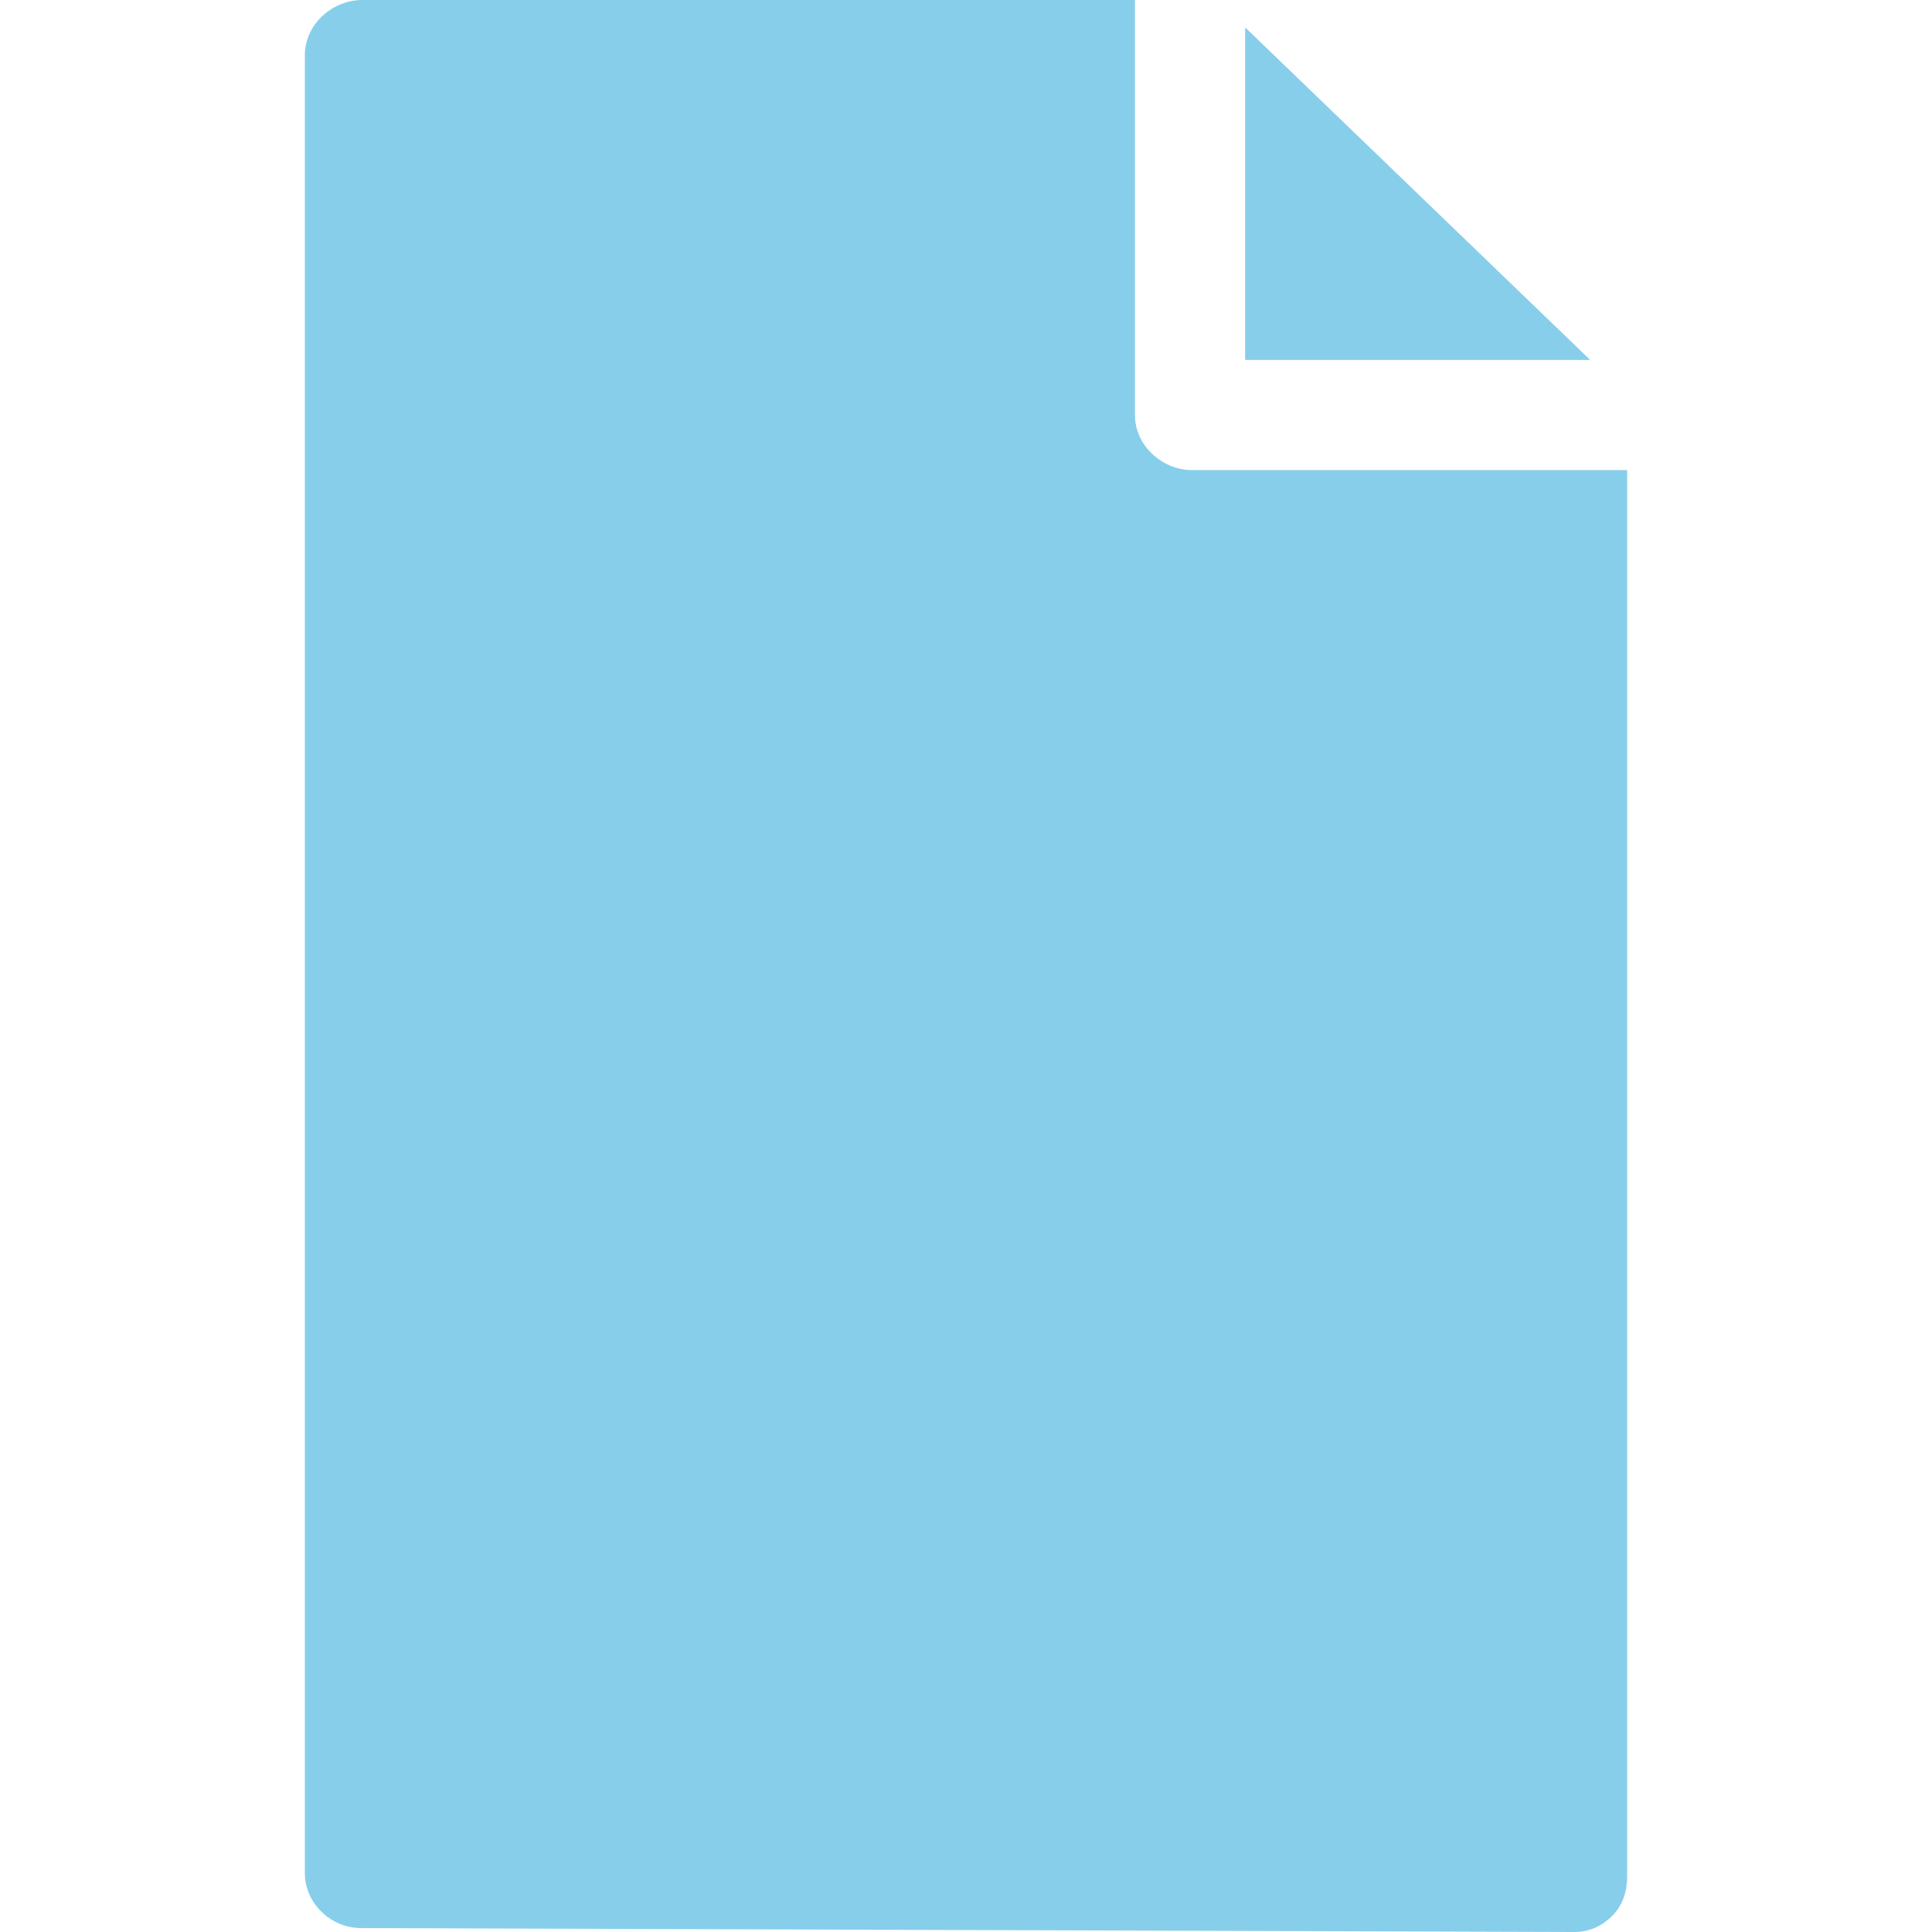
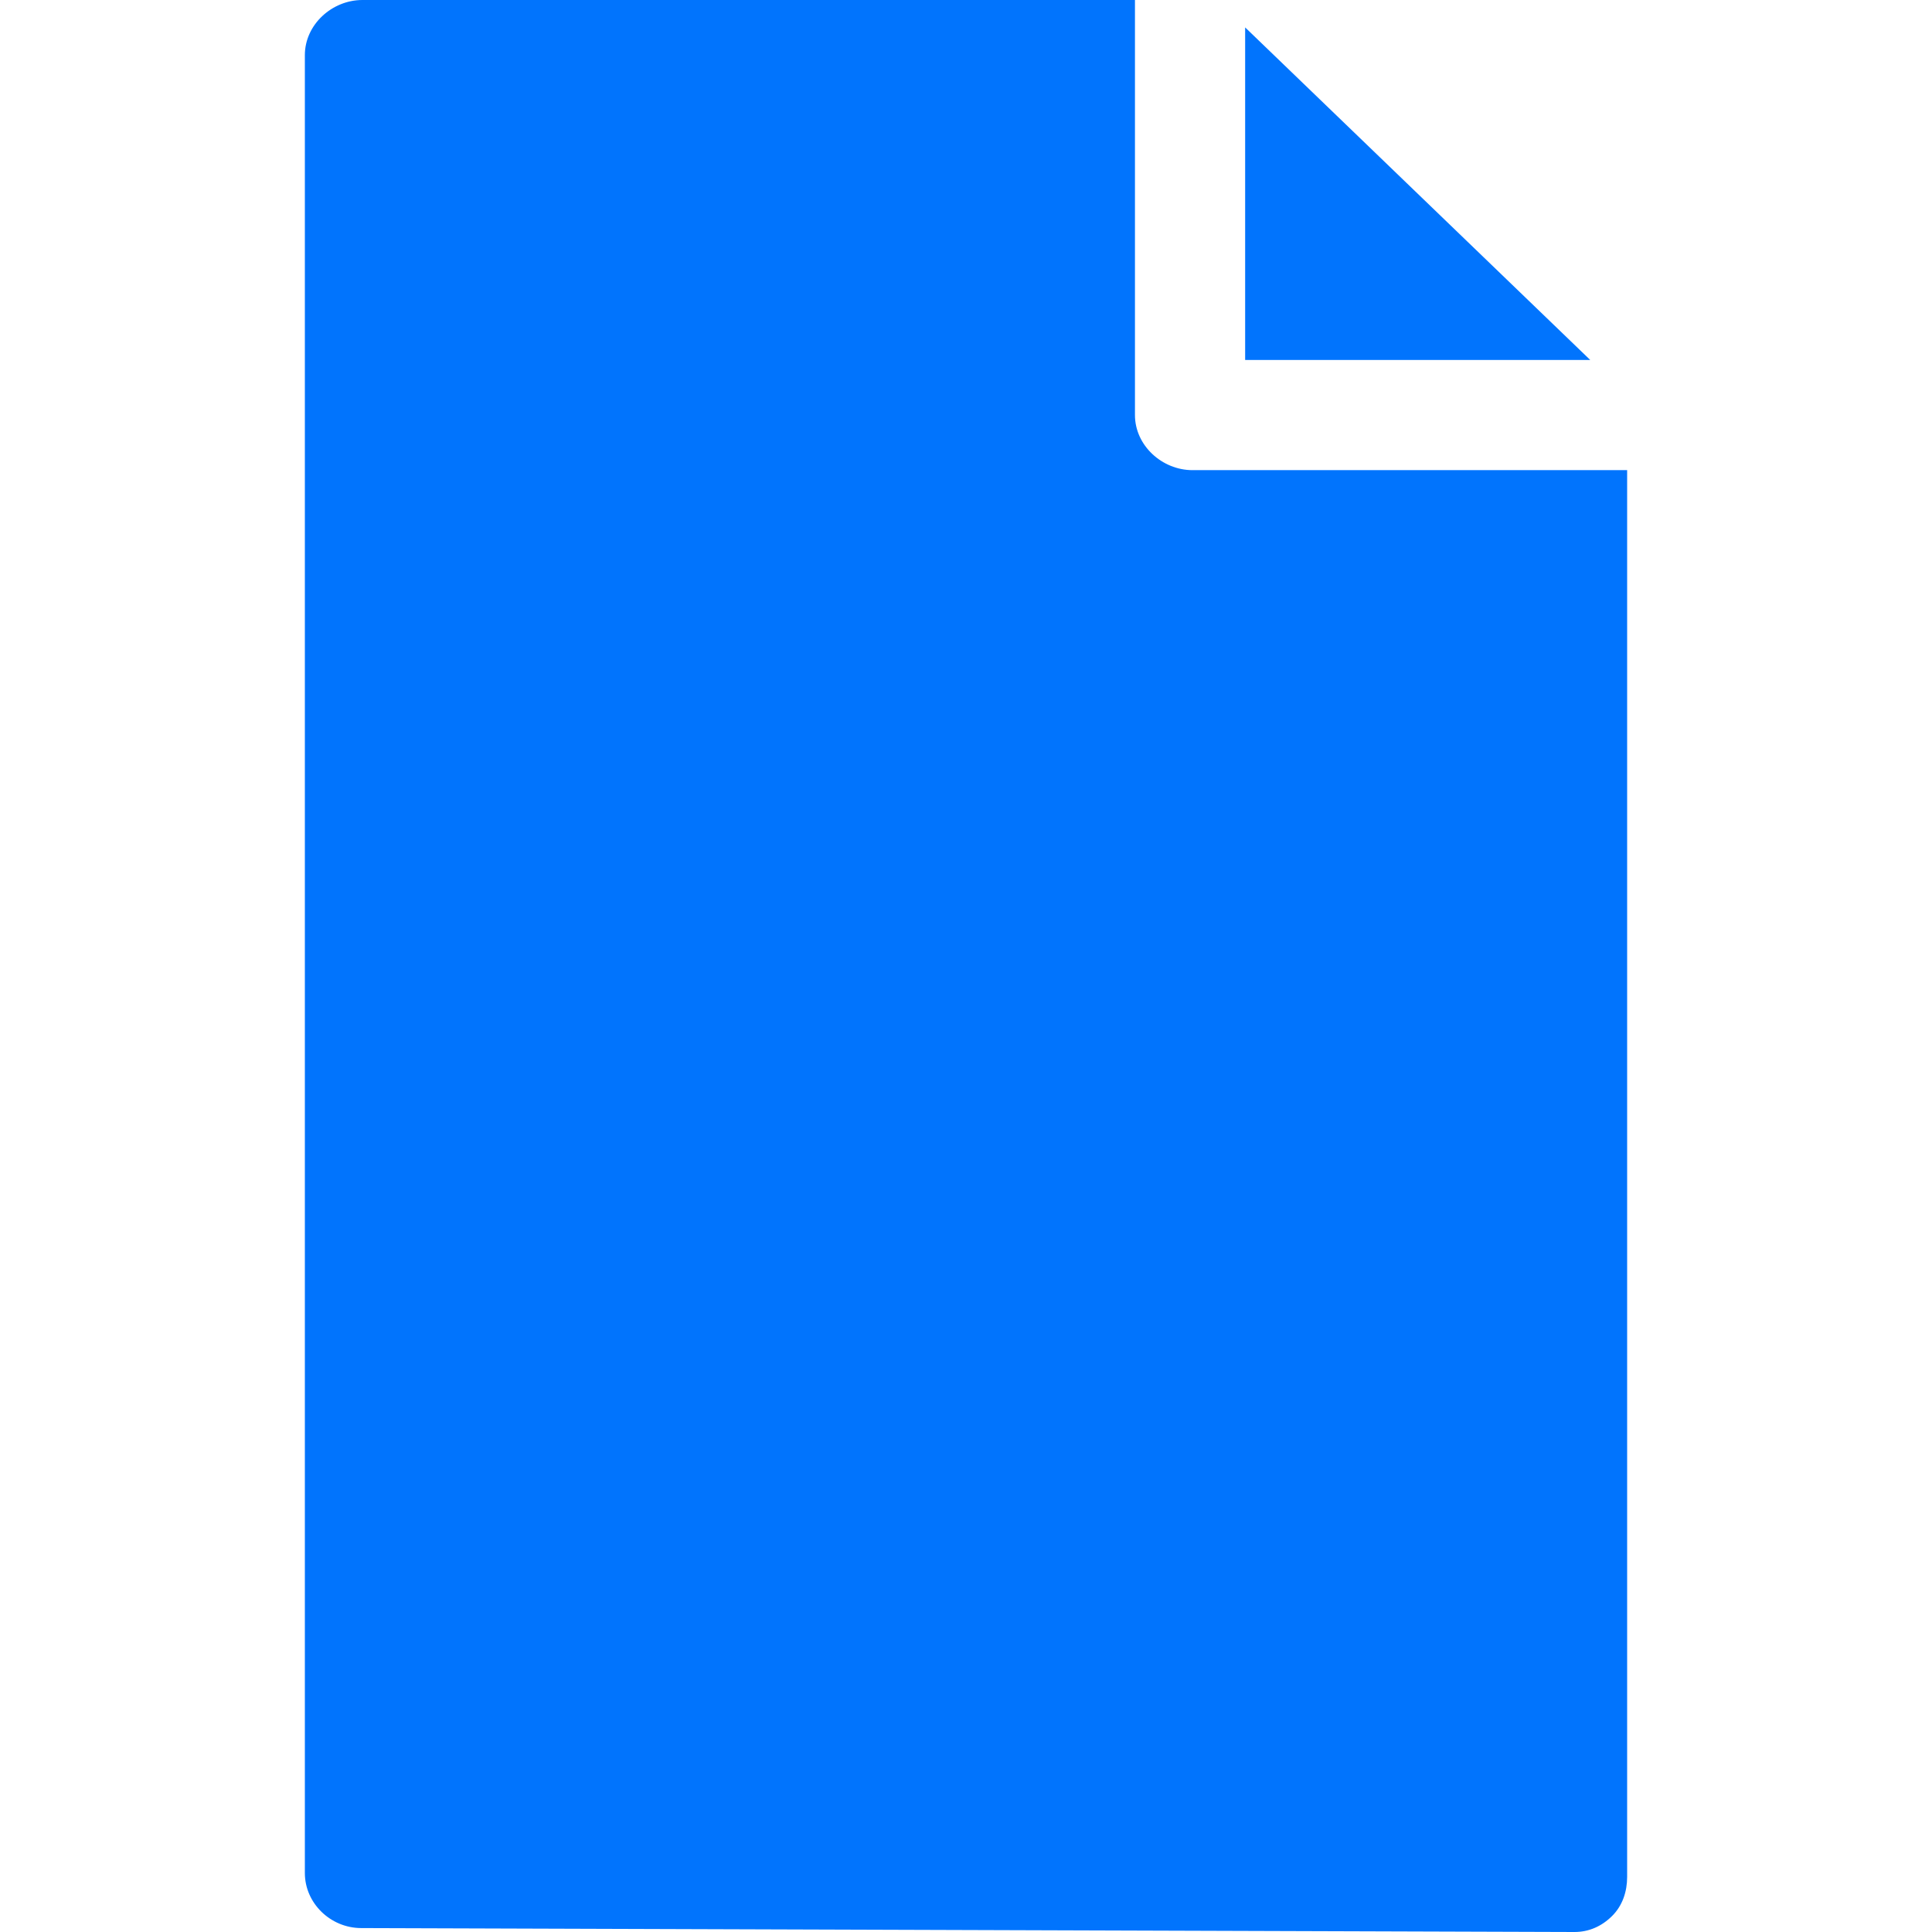
<svg xmlns="http://www.w3.org/2000/svg" viewBox="0 0 263 263">
-   <path fill="skyblue" d="M216.474,49H169.5V3.731L216.474,49z M162.333,64c-4.143,0-7.833-3.357-7.833-7.5V0H49.333C45.19,0,41.5,3.357,41.5,7.5 v247.465c0,4.133,3.509,7.486,7.642,7.5L214.309,263c0.009,0,0.017,0,0.024,0c1.984,0,3.722-0.787,5.128-2.188 c1.411-1.407,2.039-3.318,2.039-5.312V64H162.333z" />
+   <path fill="#0174fd" d="M216.474,49H169.5V3.731L216.474,49z M162.333,64c-4.143,0-7.833-3.357-7.833-7.5V0H49.333C45.19,0,41.5,3.357,41.5,7.5 v247.465c0,4.133,3.509,7.486,7.642,7.5L214.309,263c0.009,0,0.017,0,0.024,0c1.984,0,3.722-0.787,5.128-2.188 c1.411-1.407,2.039-3.318,2.039-5.312V64H162.333z" />
</svg>
